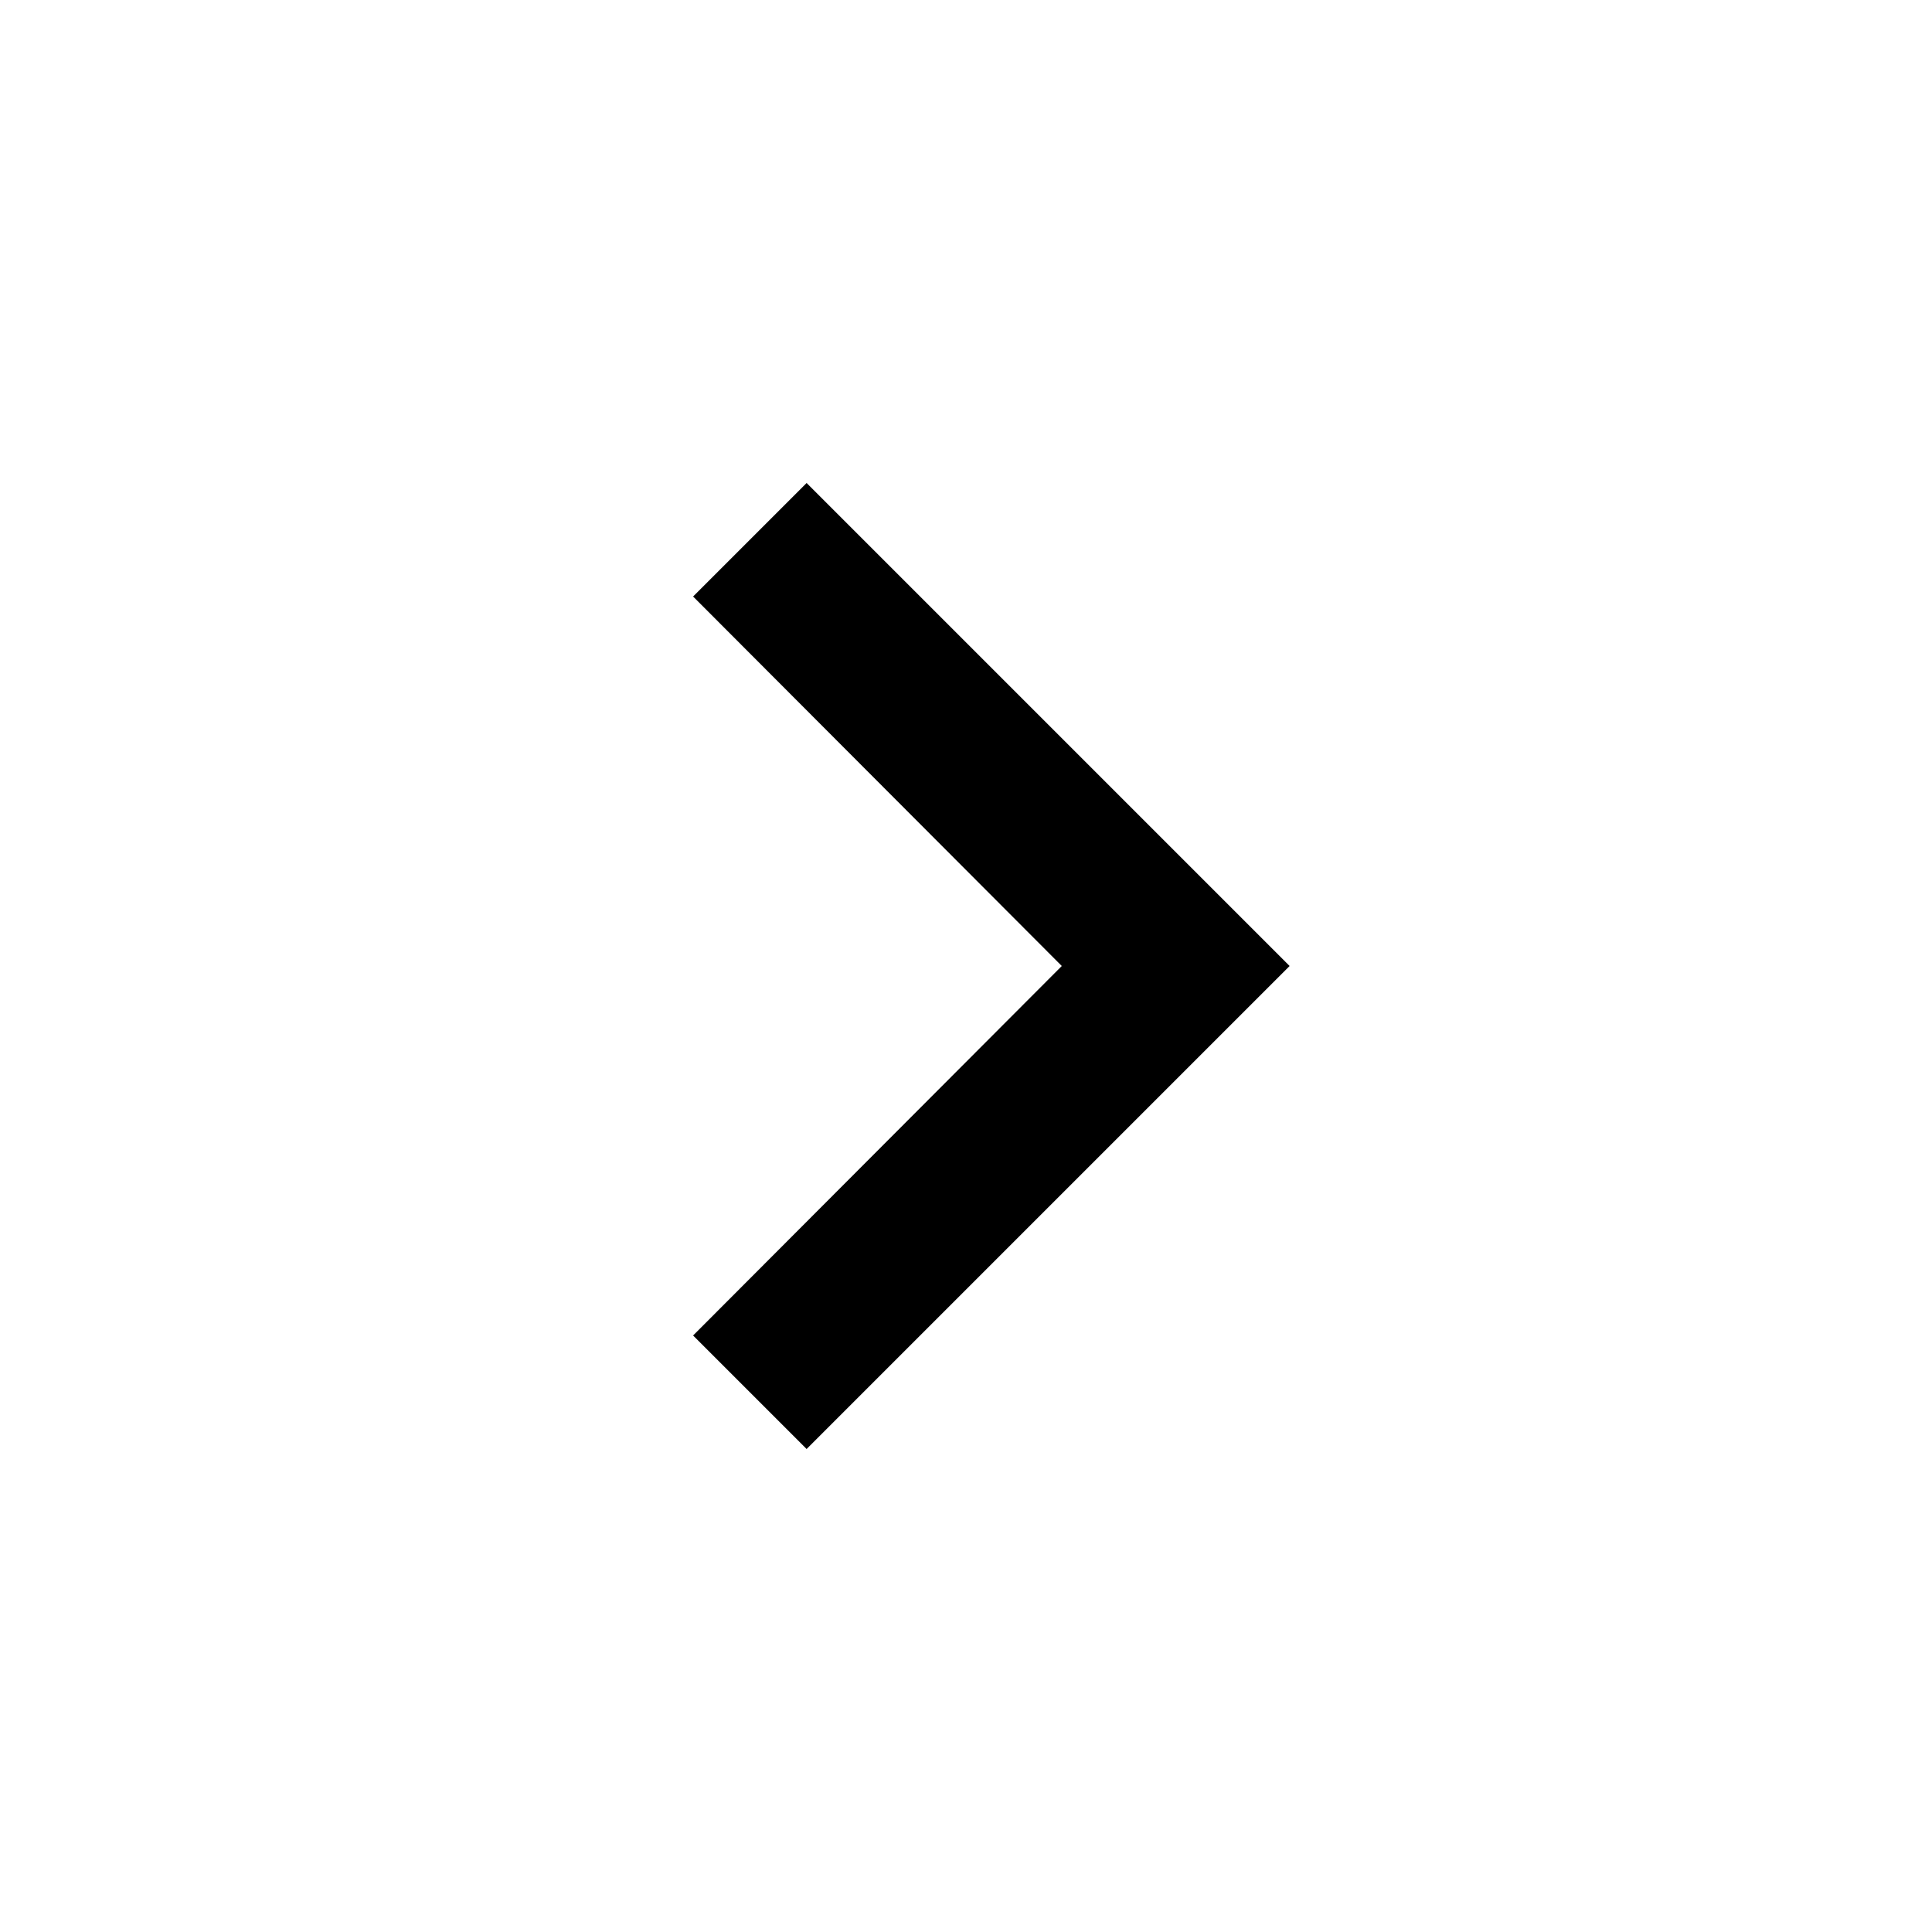
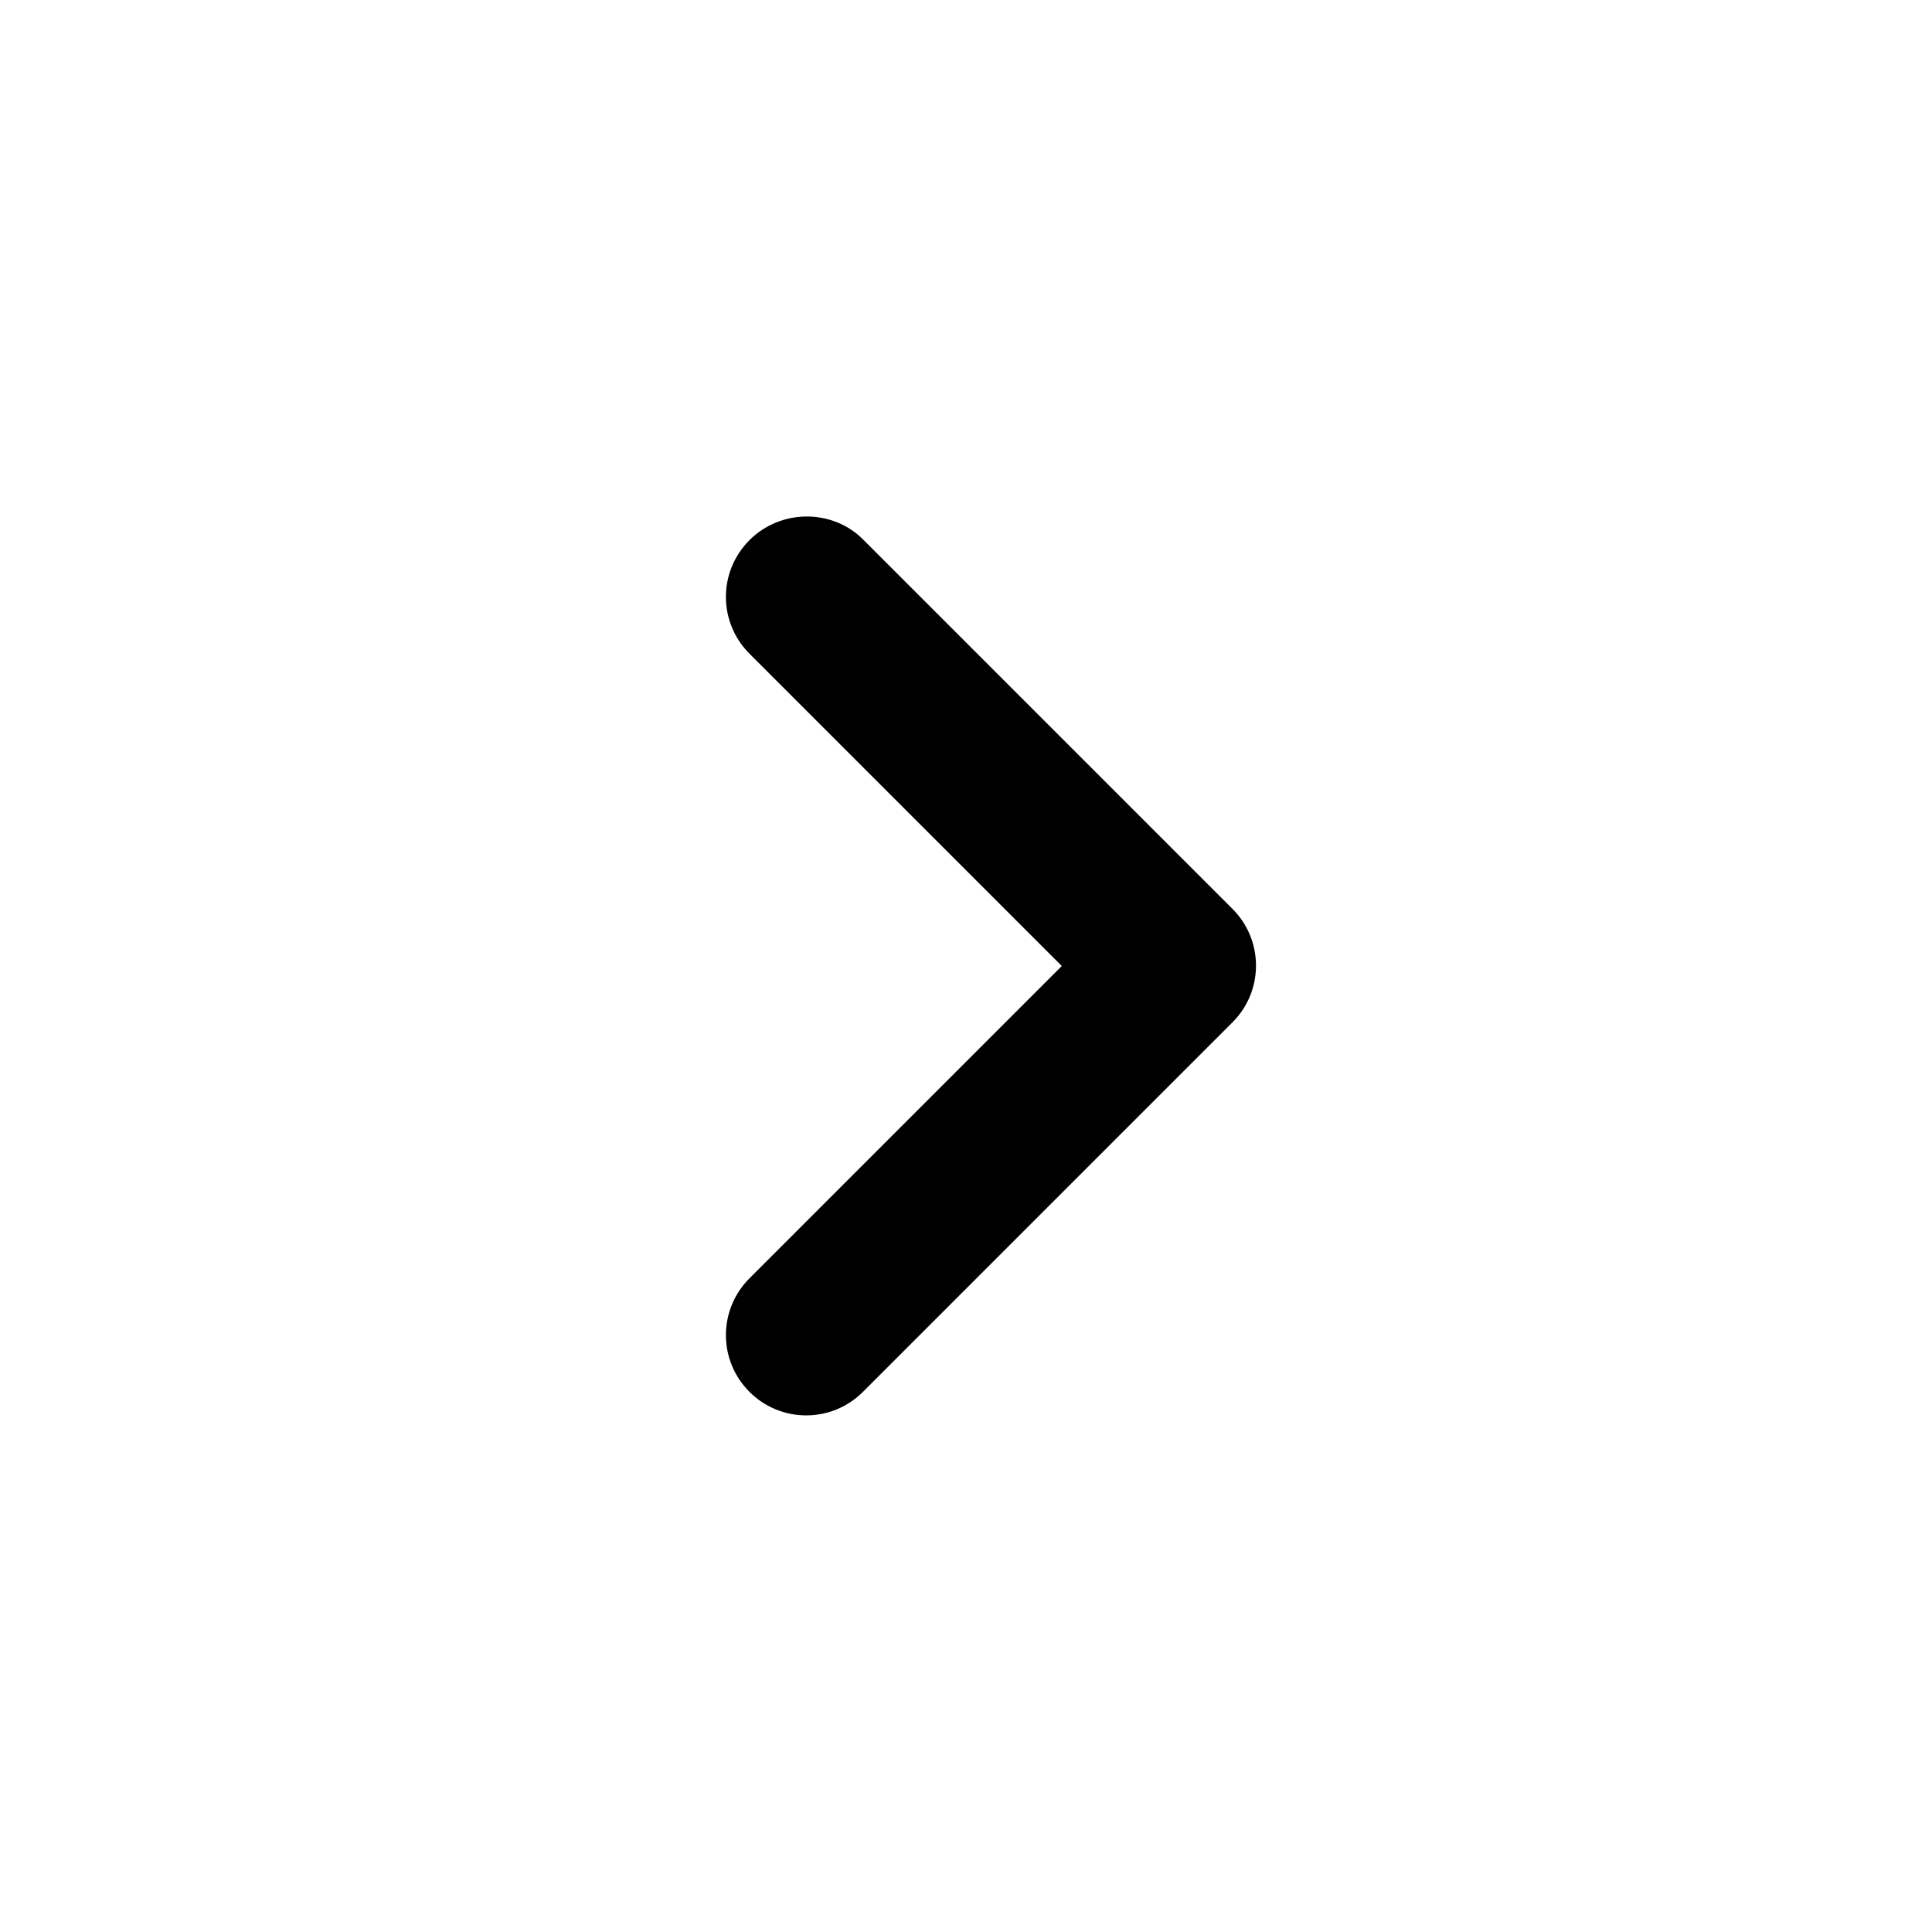
<svg xmlns="http://www.w3.org/2000/svg" height="24px" viewBox="0 0 24 24" width="24px" fill="#000000">
  <path d="M0 0h24v24H0V0z" fill="none" />
-   <path d="M10.02 6L8.61 7.41 13.19 12l-4.58 4.59L10.02 18l6-6-6-6z" />
+   <path d="M9.31 6.71c-.39.39-.39 1.02 0 1.41L13.19 12l-3.88 3.88c-.39.39-.39 1.02 0 1.41.39.39 1.02.39 1.41 0l4.59-4.59c.39-.39.39-1.02 0-1.41L10.72 6.7c-.38-.38-1.02-.38-1.41.01z" />
</svg>
